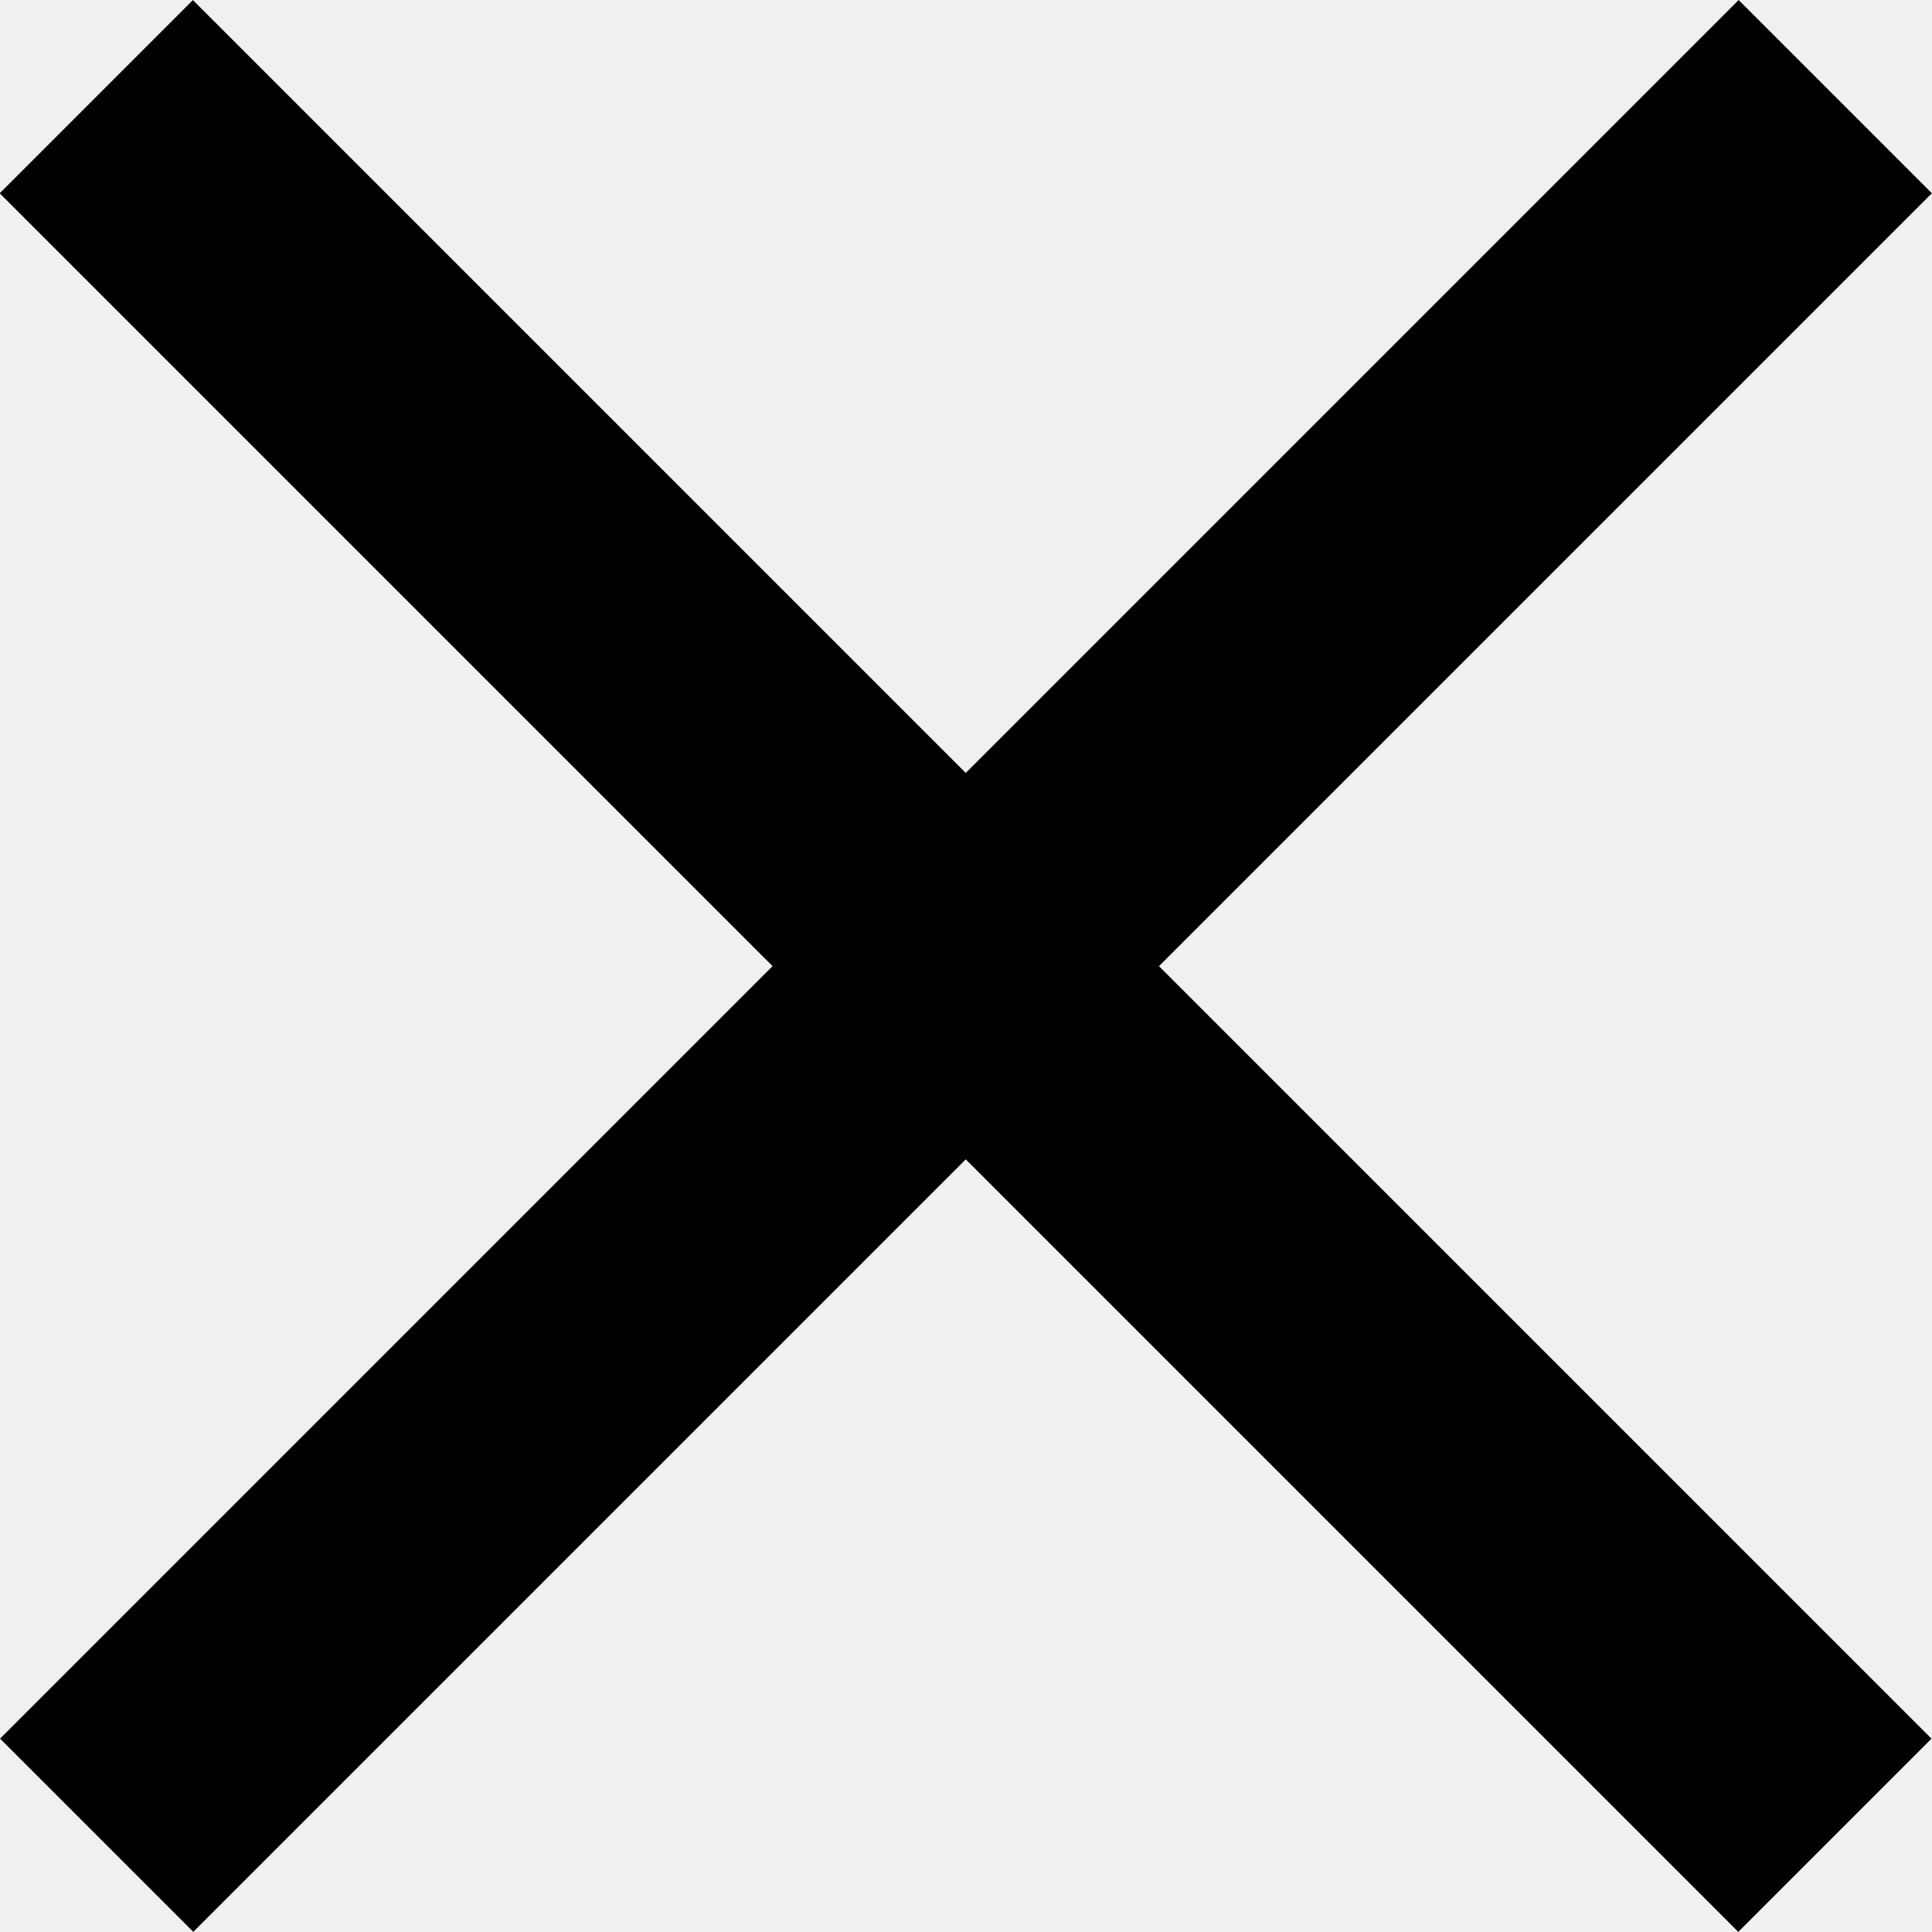
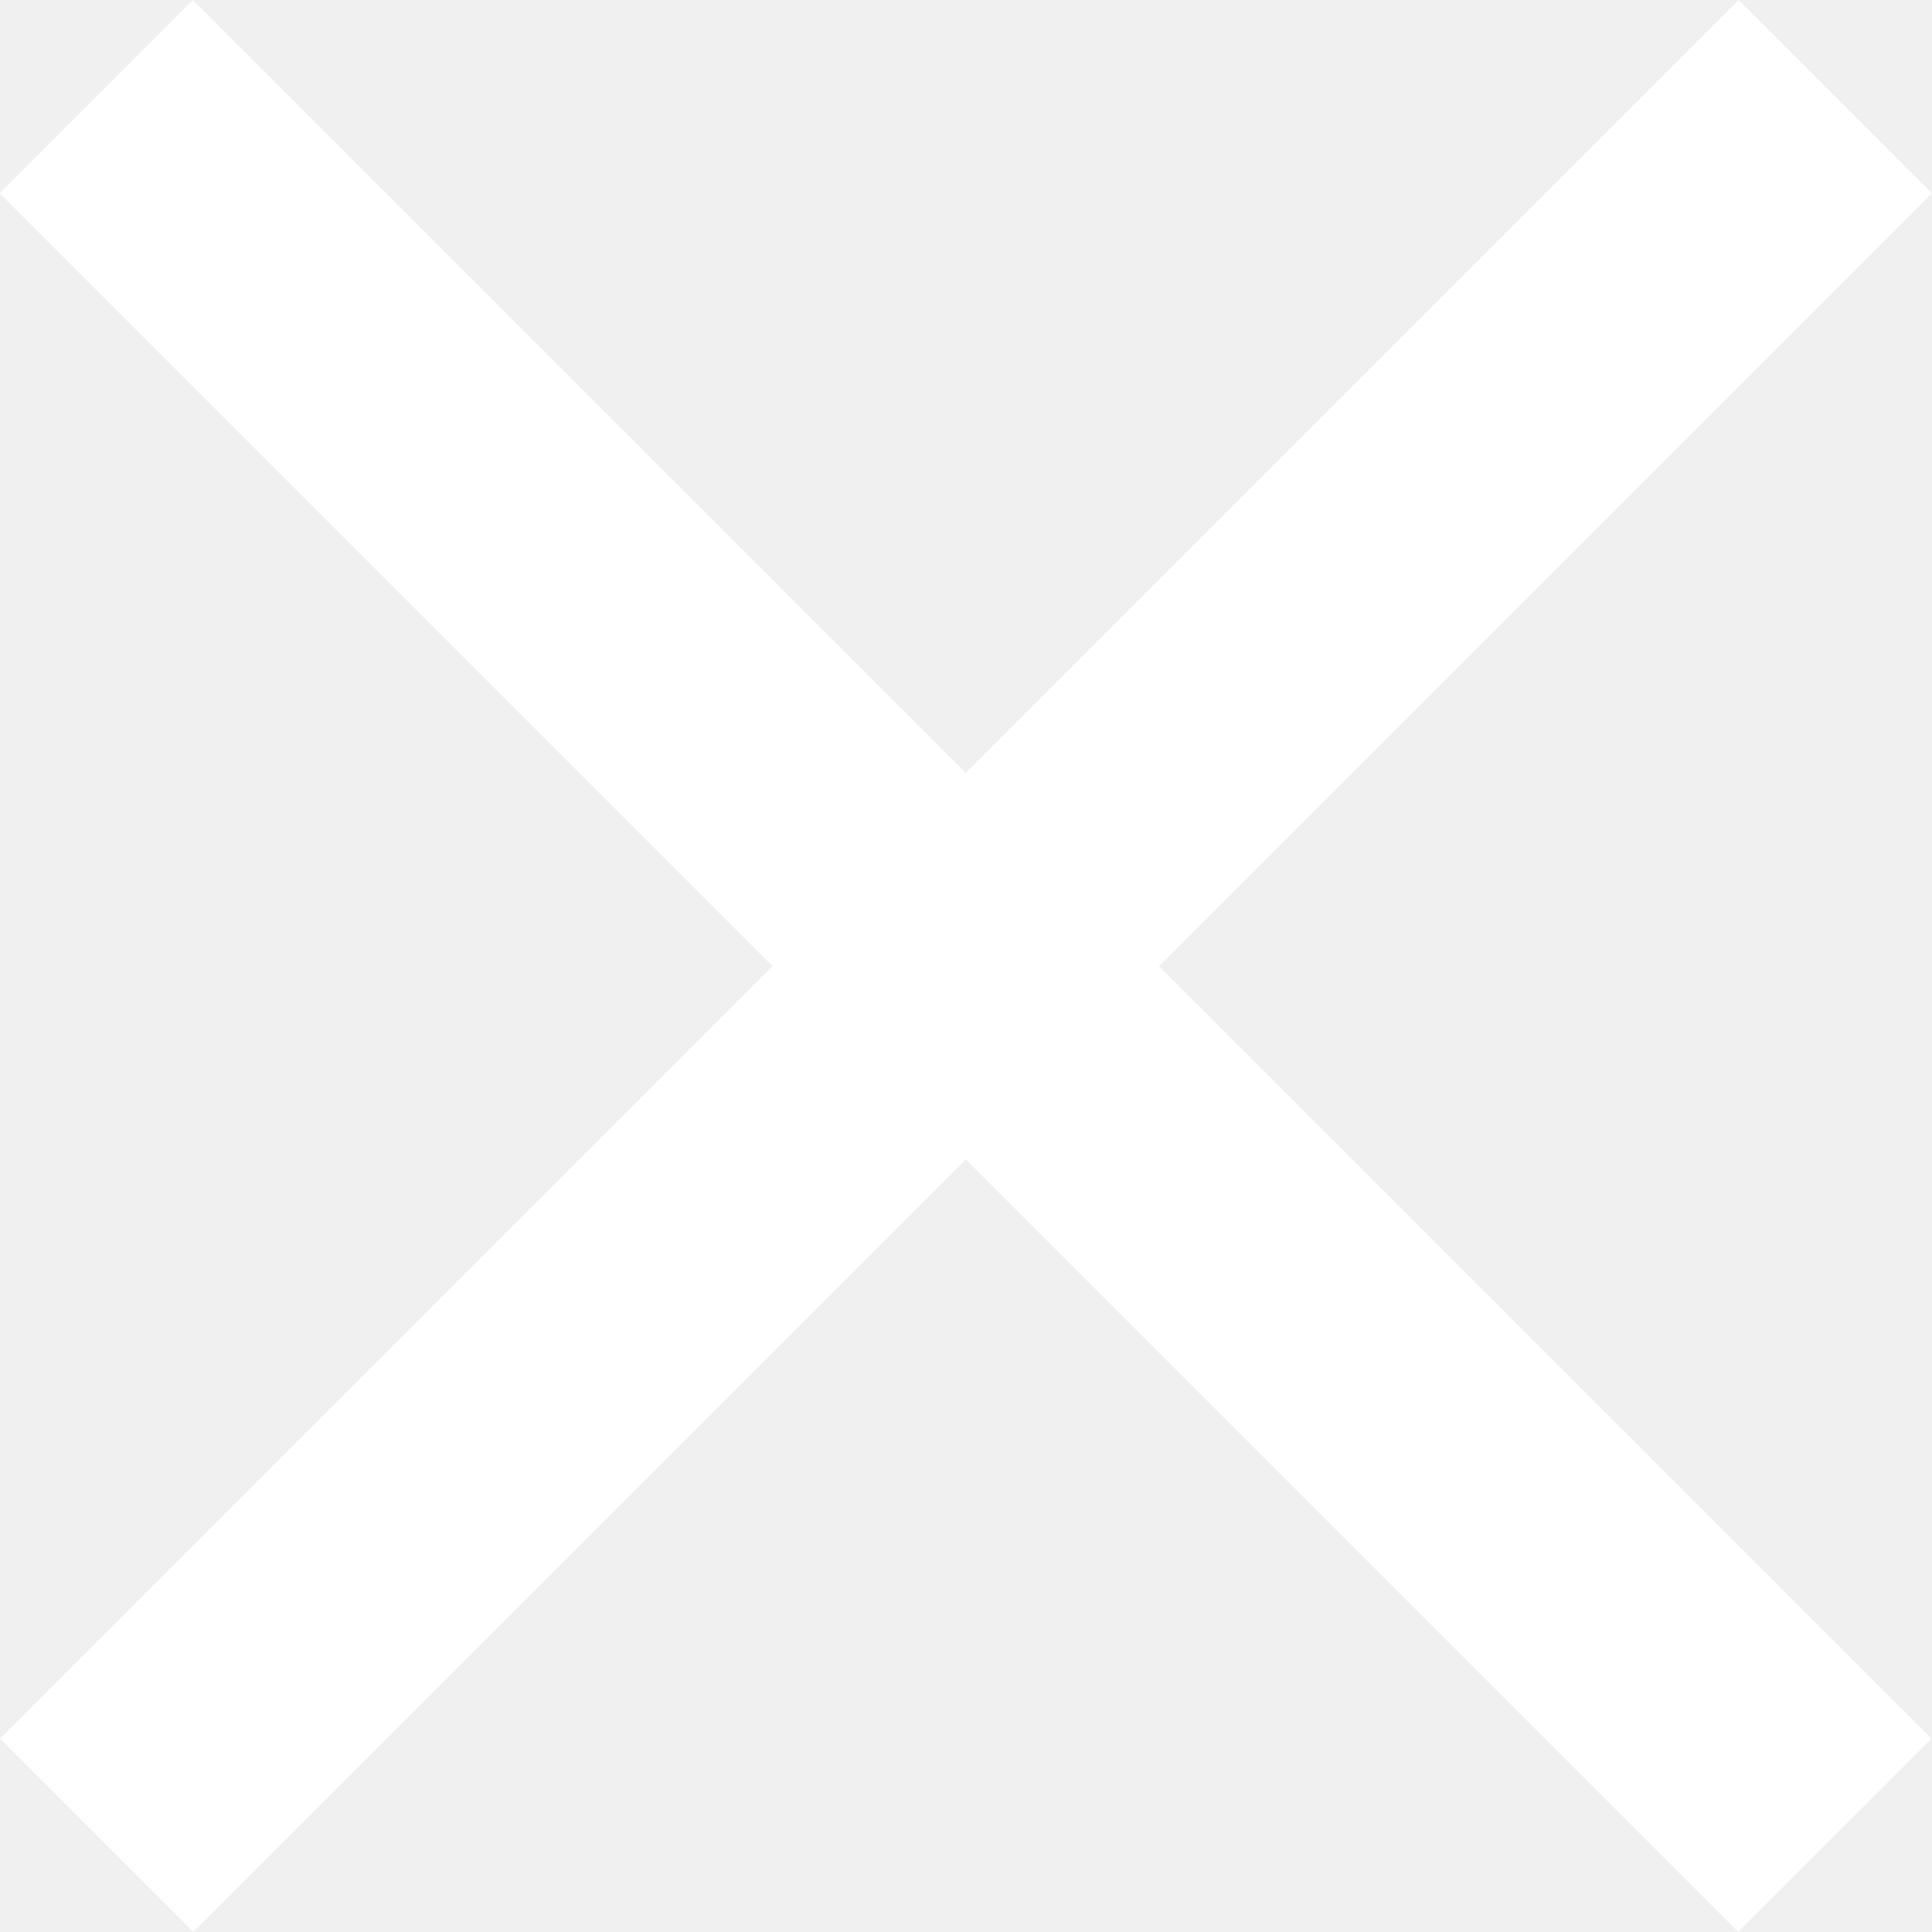
<svg xmlns="http://www.w3.org/2000/svg" width="14.14mm" height="14.14mm" viewBox="0 0 40.09 40.09">
  <defs>
-     <style>.a{fill:#000;}</style>
+     <style>.a{fill:#fff;}</style>
  </defs>
  <rect class="a" x="-5.47" y="17.21" width="51.02" height="5.67" transform="translate(20.04 -8.3) rotate(45)" />
  <rect class="a" x="-5.47" y="17.21" width="51.02" height="5.67" transform="translate(-8.3 20.04) rotate(-45)" />
</svg>
